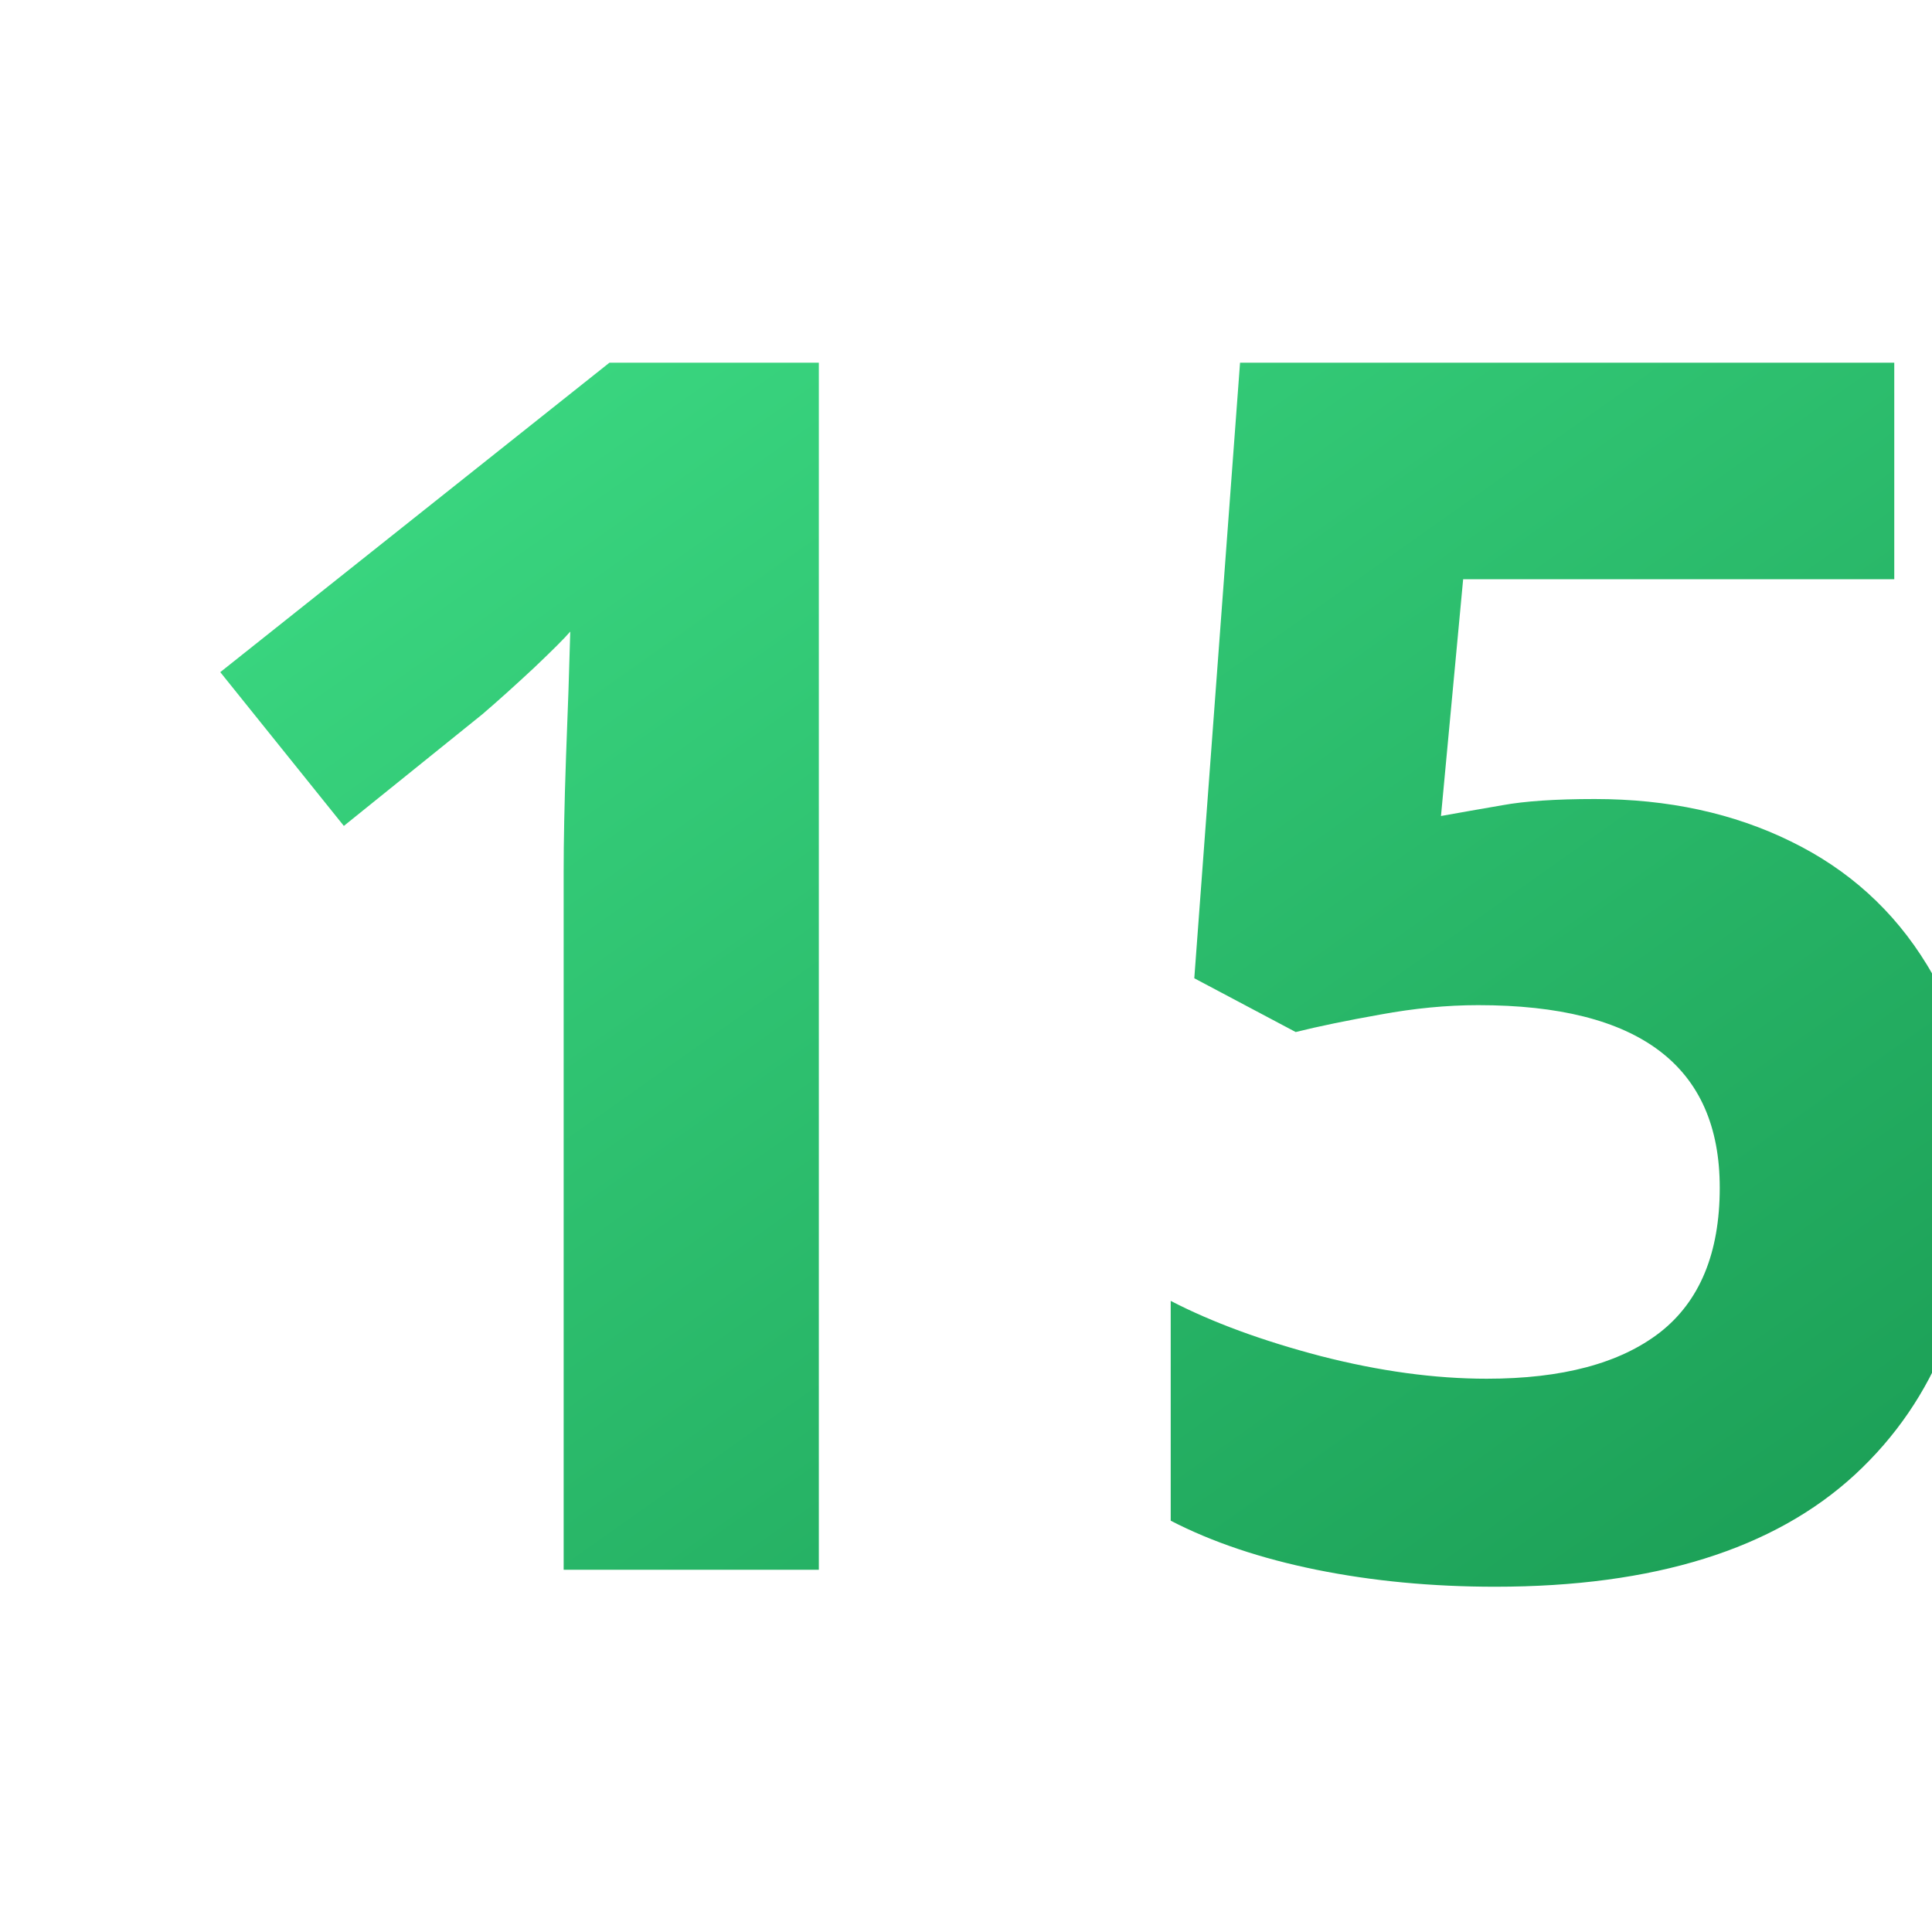
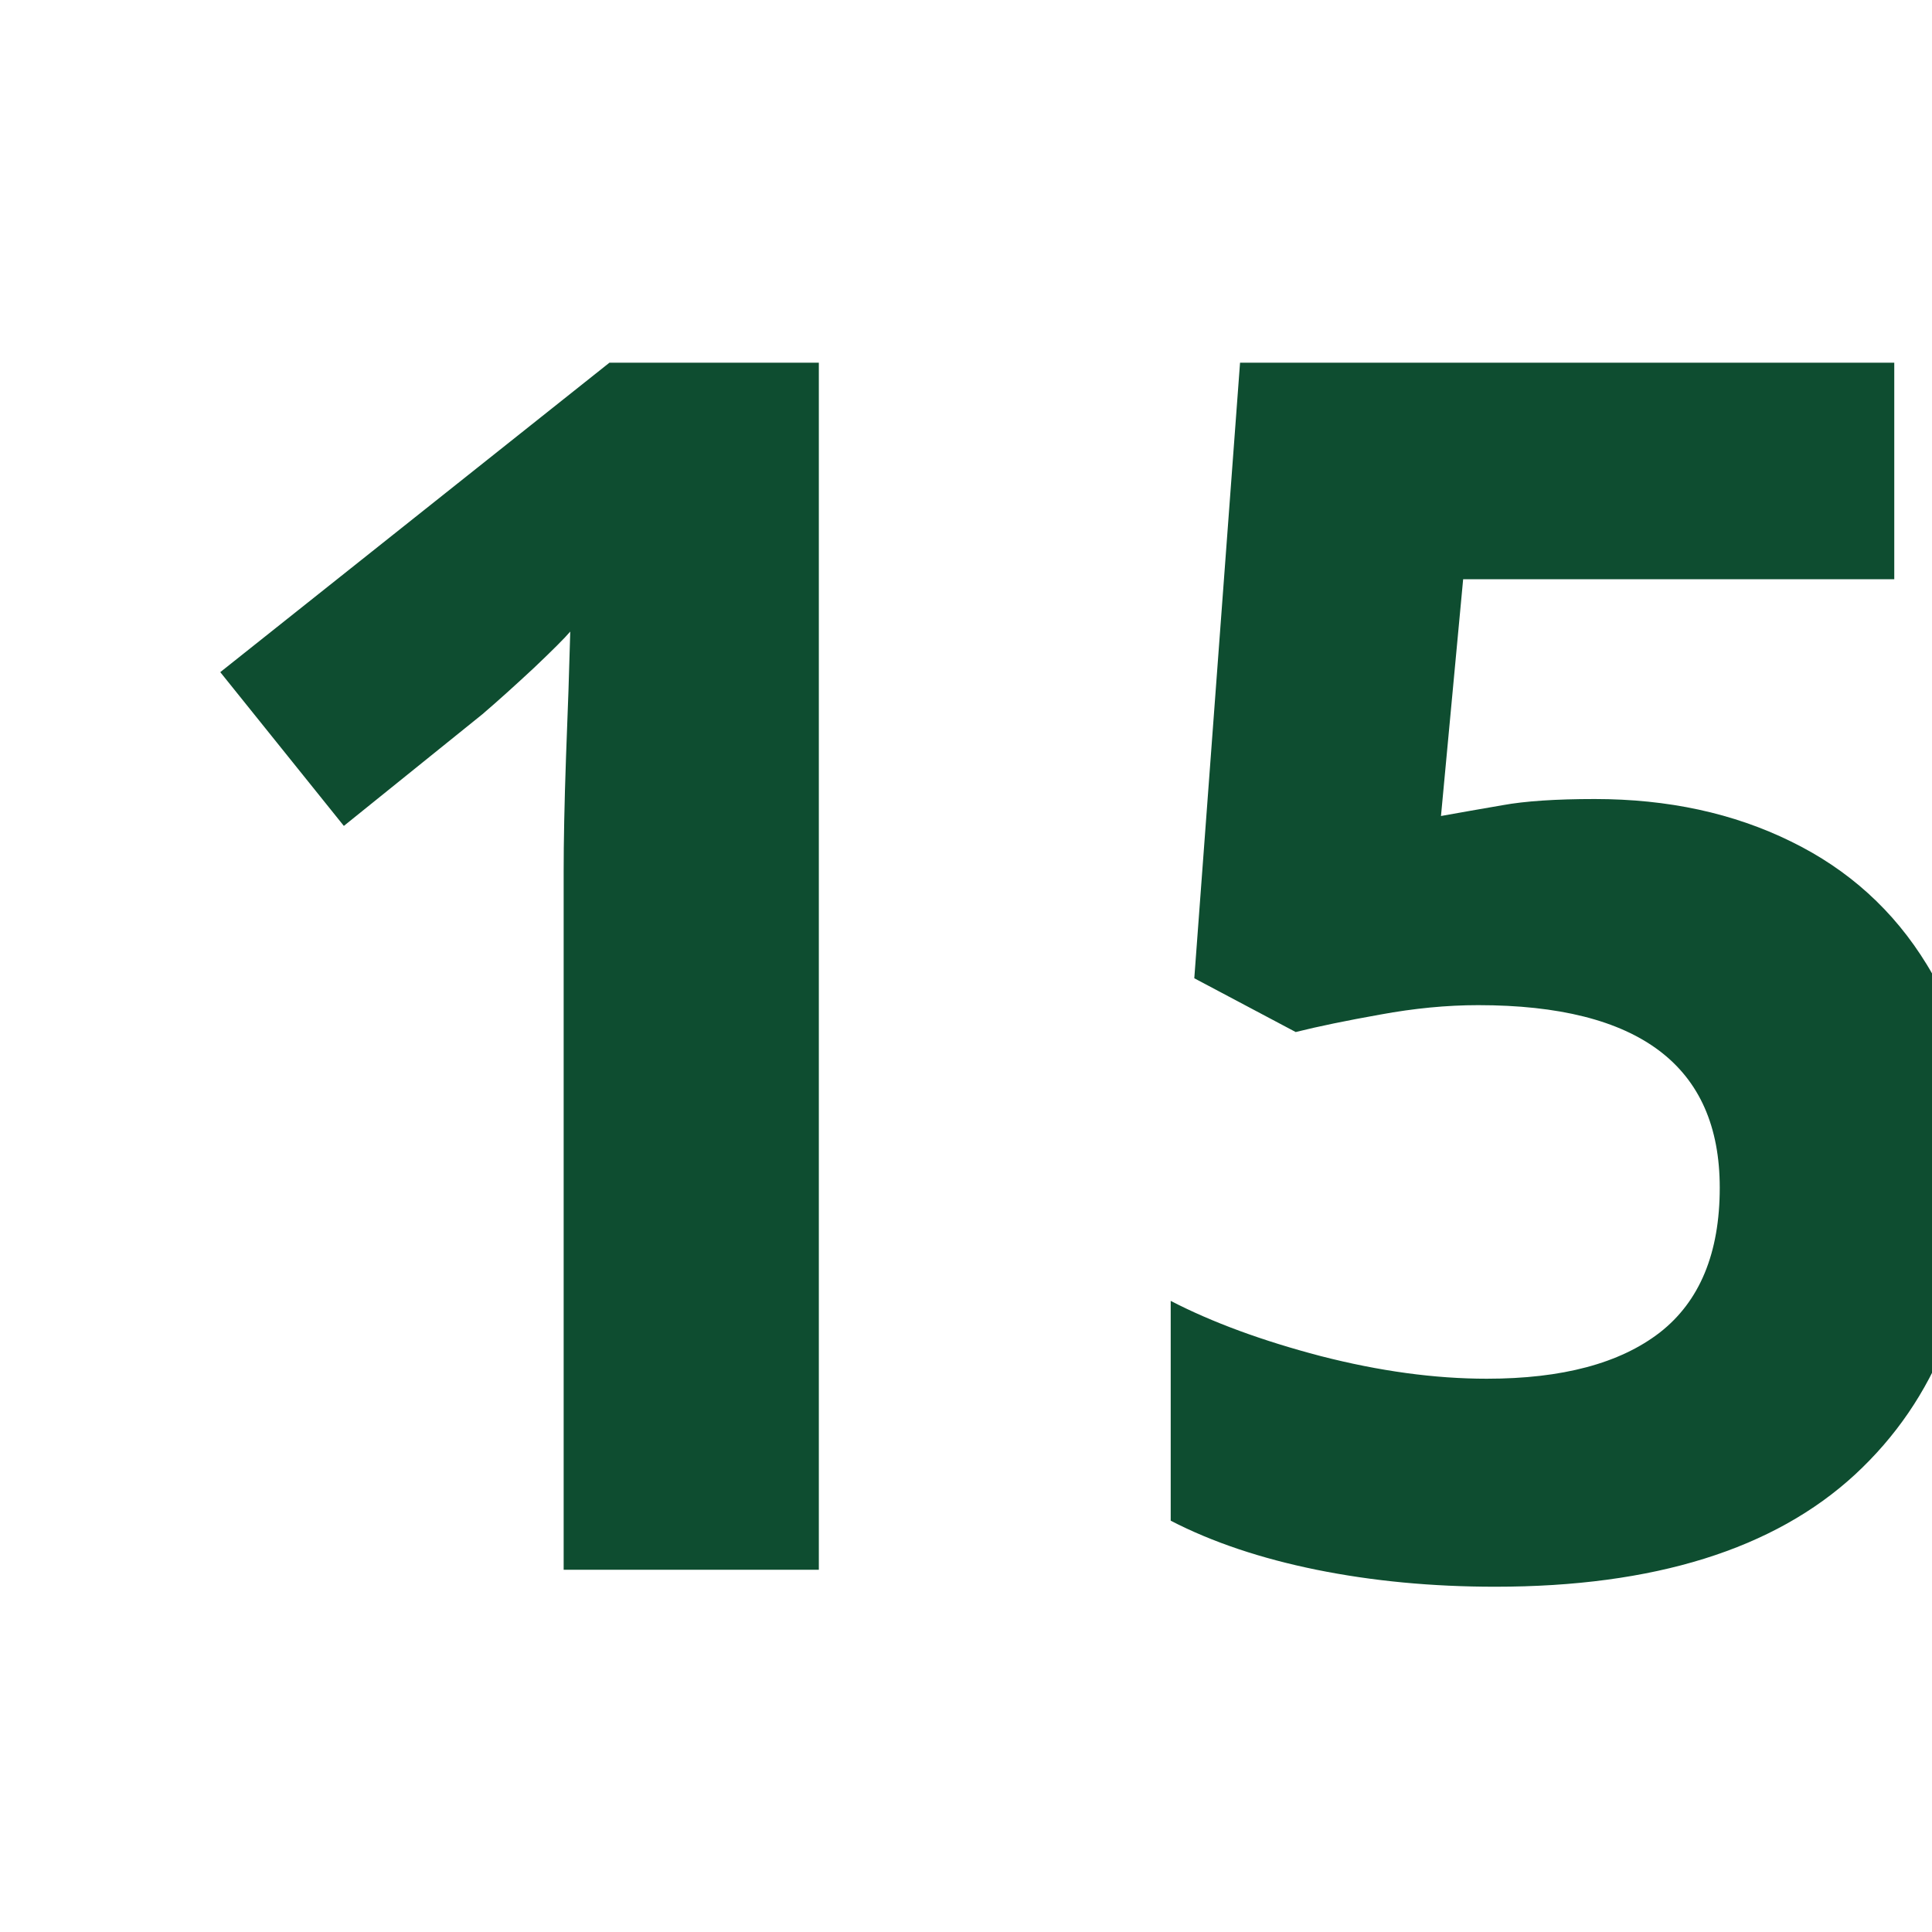
<svg xmlns="http://www.w3.org/2000/svg" viewBox="0 0 64 64" width="64" height="64">
  <defs>
    <linearGradient id="g" x1="0%" y1="0%" x2="100%" y2="100%">
-       <stop offset="0%" stop-color="#3ddc84" />
-       <stop offset="100%" stop-color="#1a9c54" />
+       <stop offset="0%" stop-color="#0E4D30" />
+       <stop offset="100%" stop-color="#0E4D30" />
    </linearGradient>
  </defs>
  <text x="4" y="52" font-family="Arial Black, Impact, sans-serif" font-weight="900" font-size="56" fill="url(#g)">15</text>
</svg>
